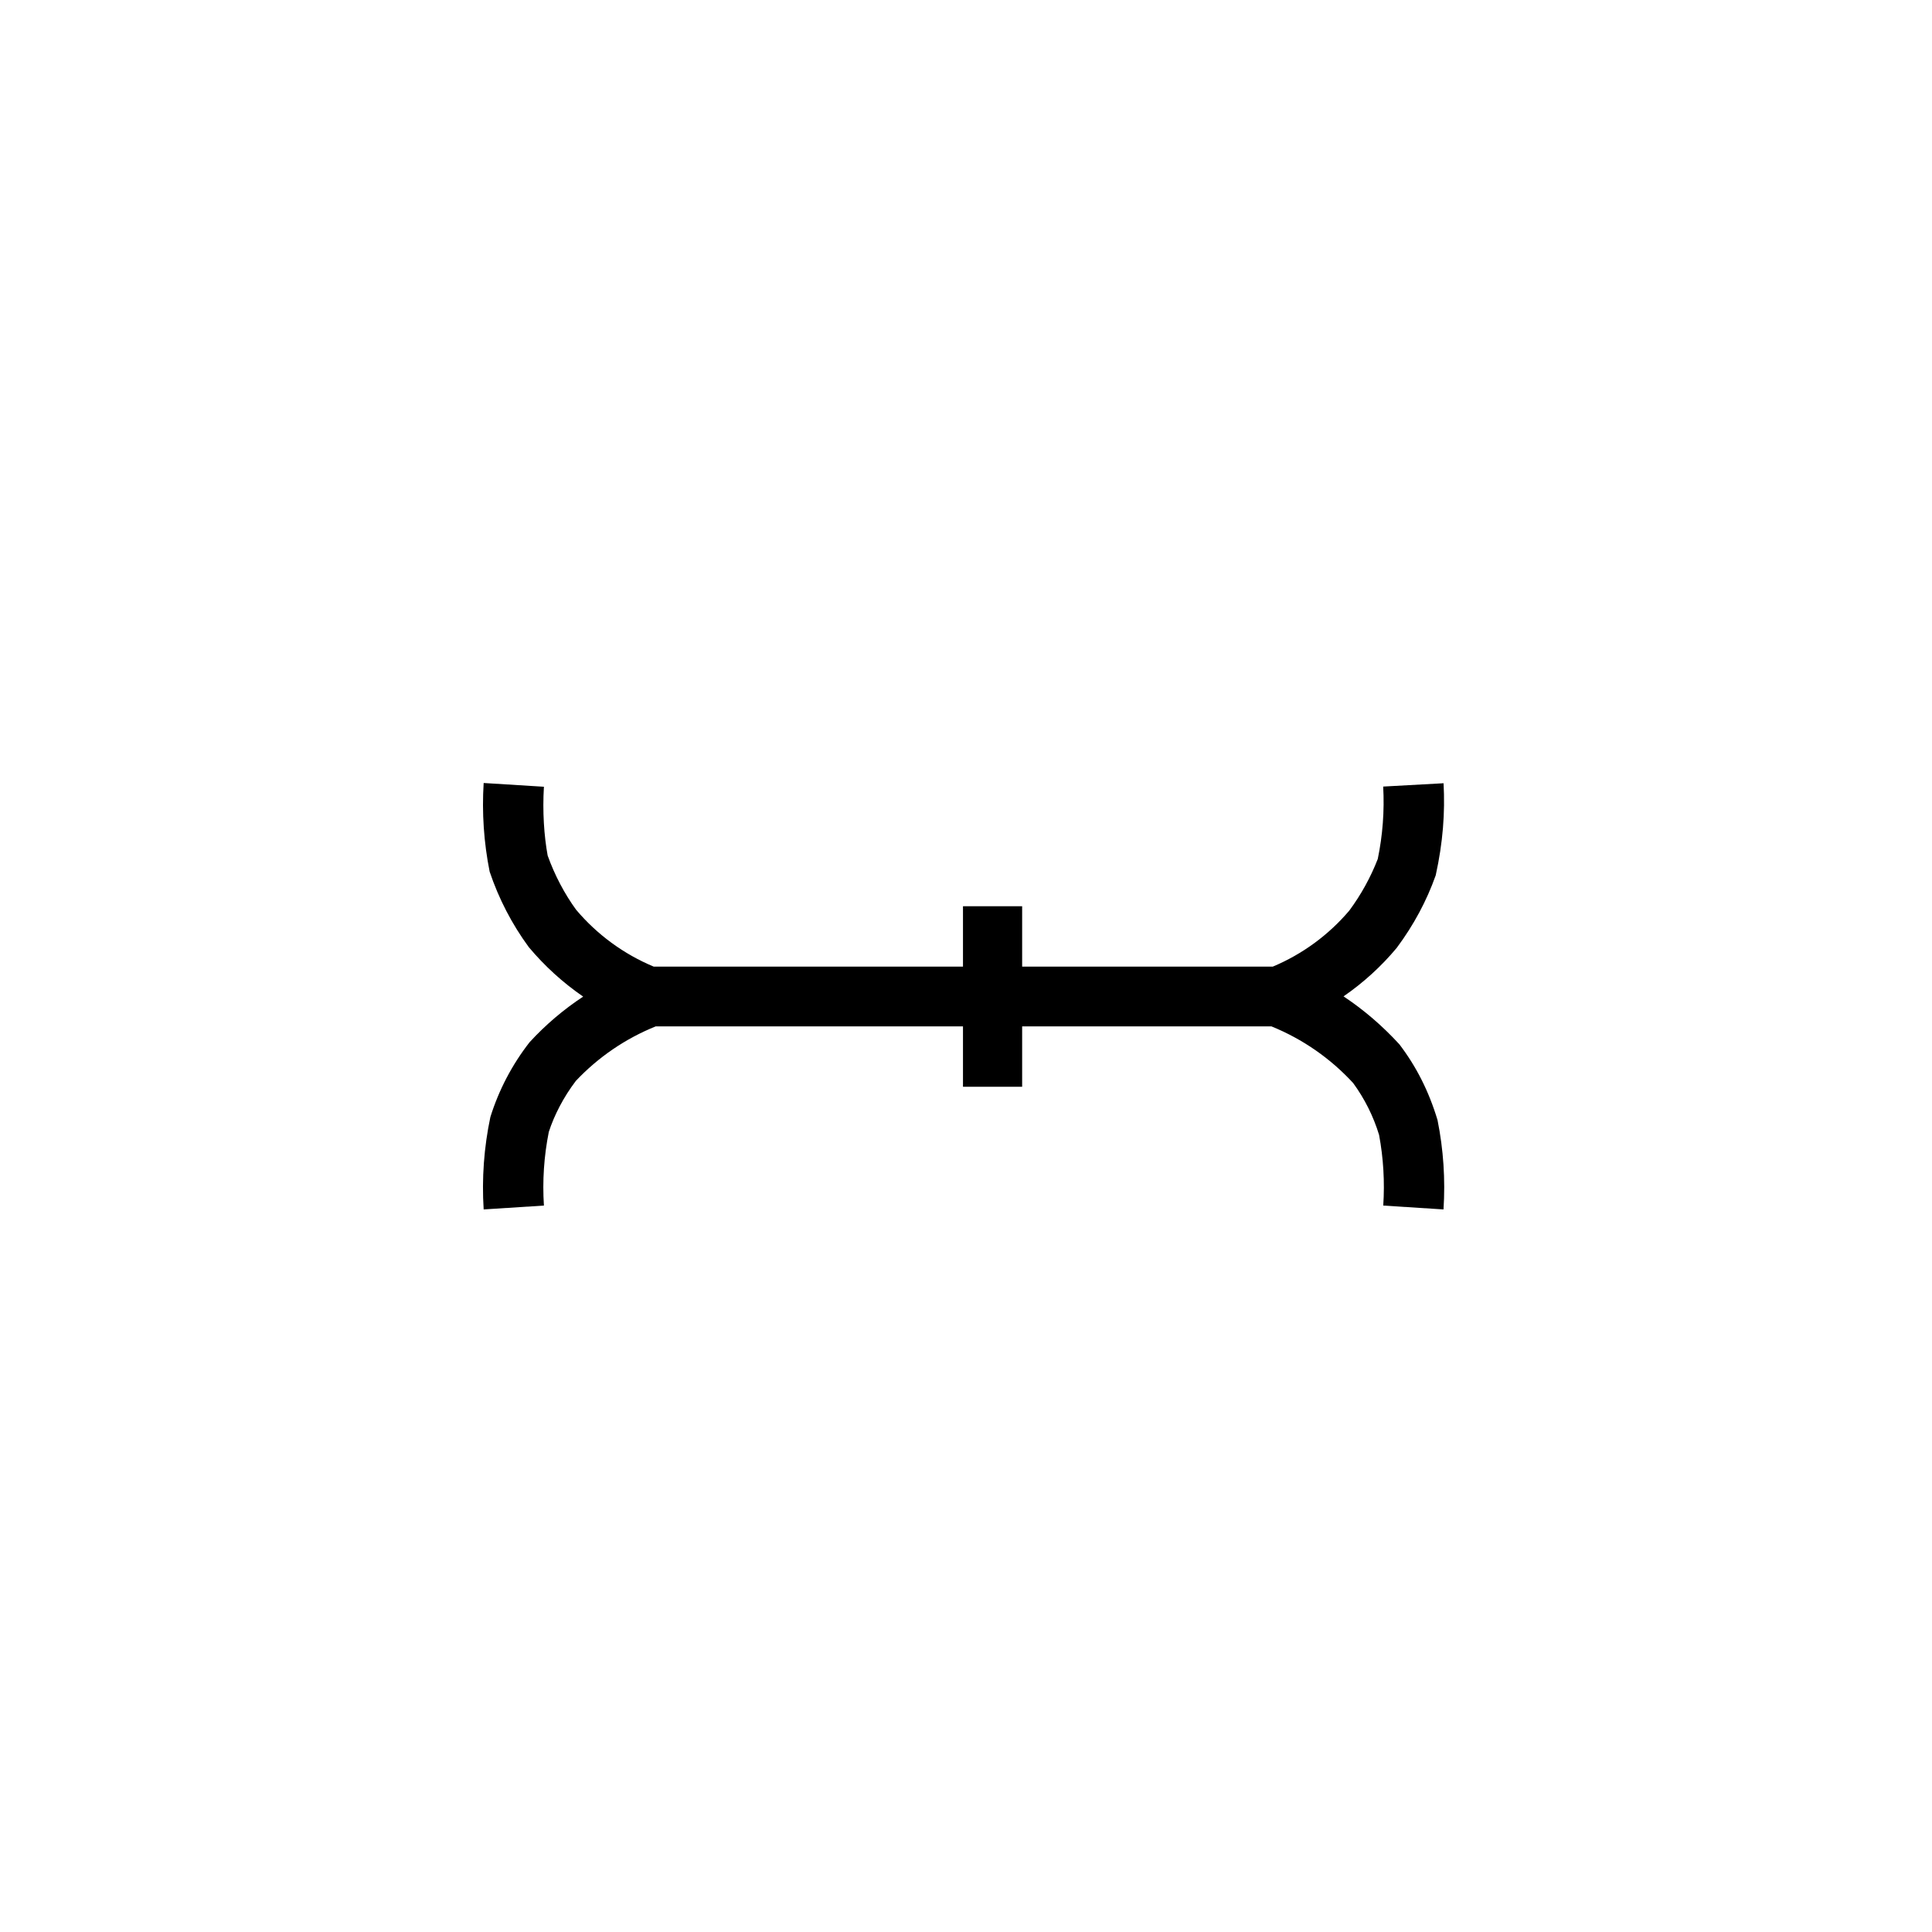
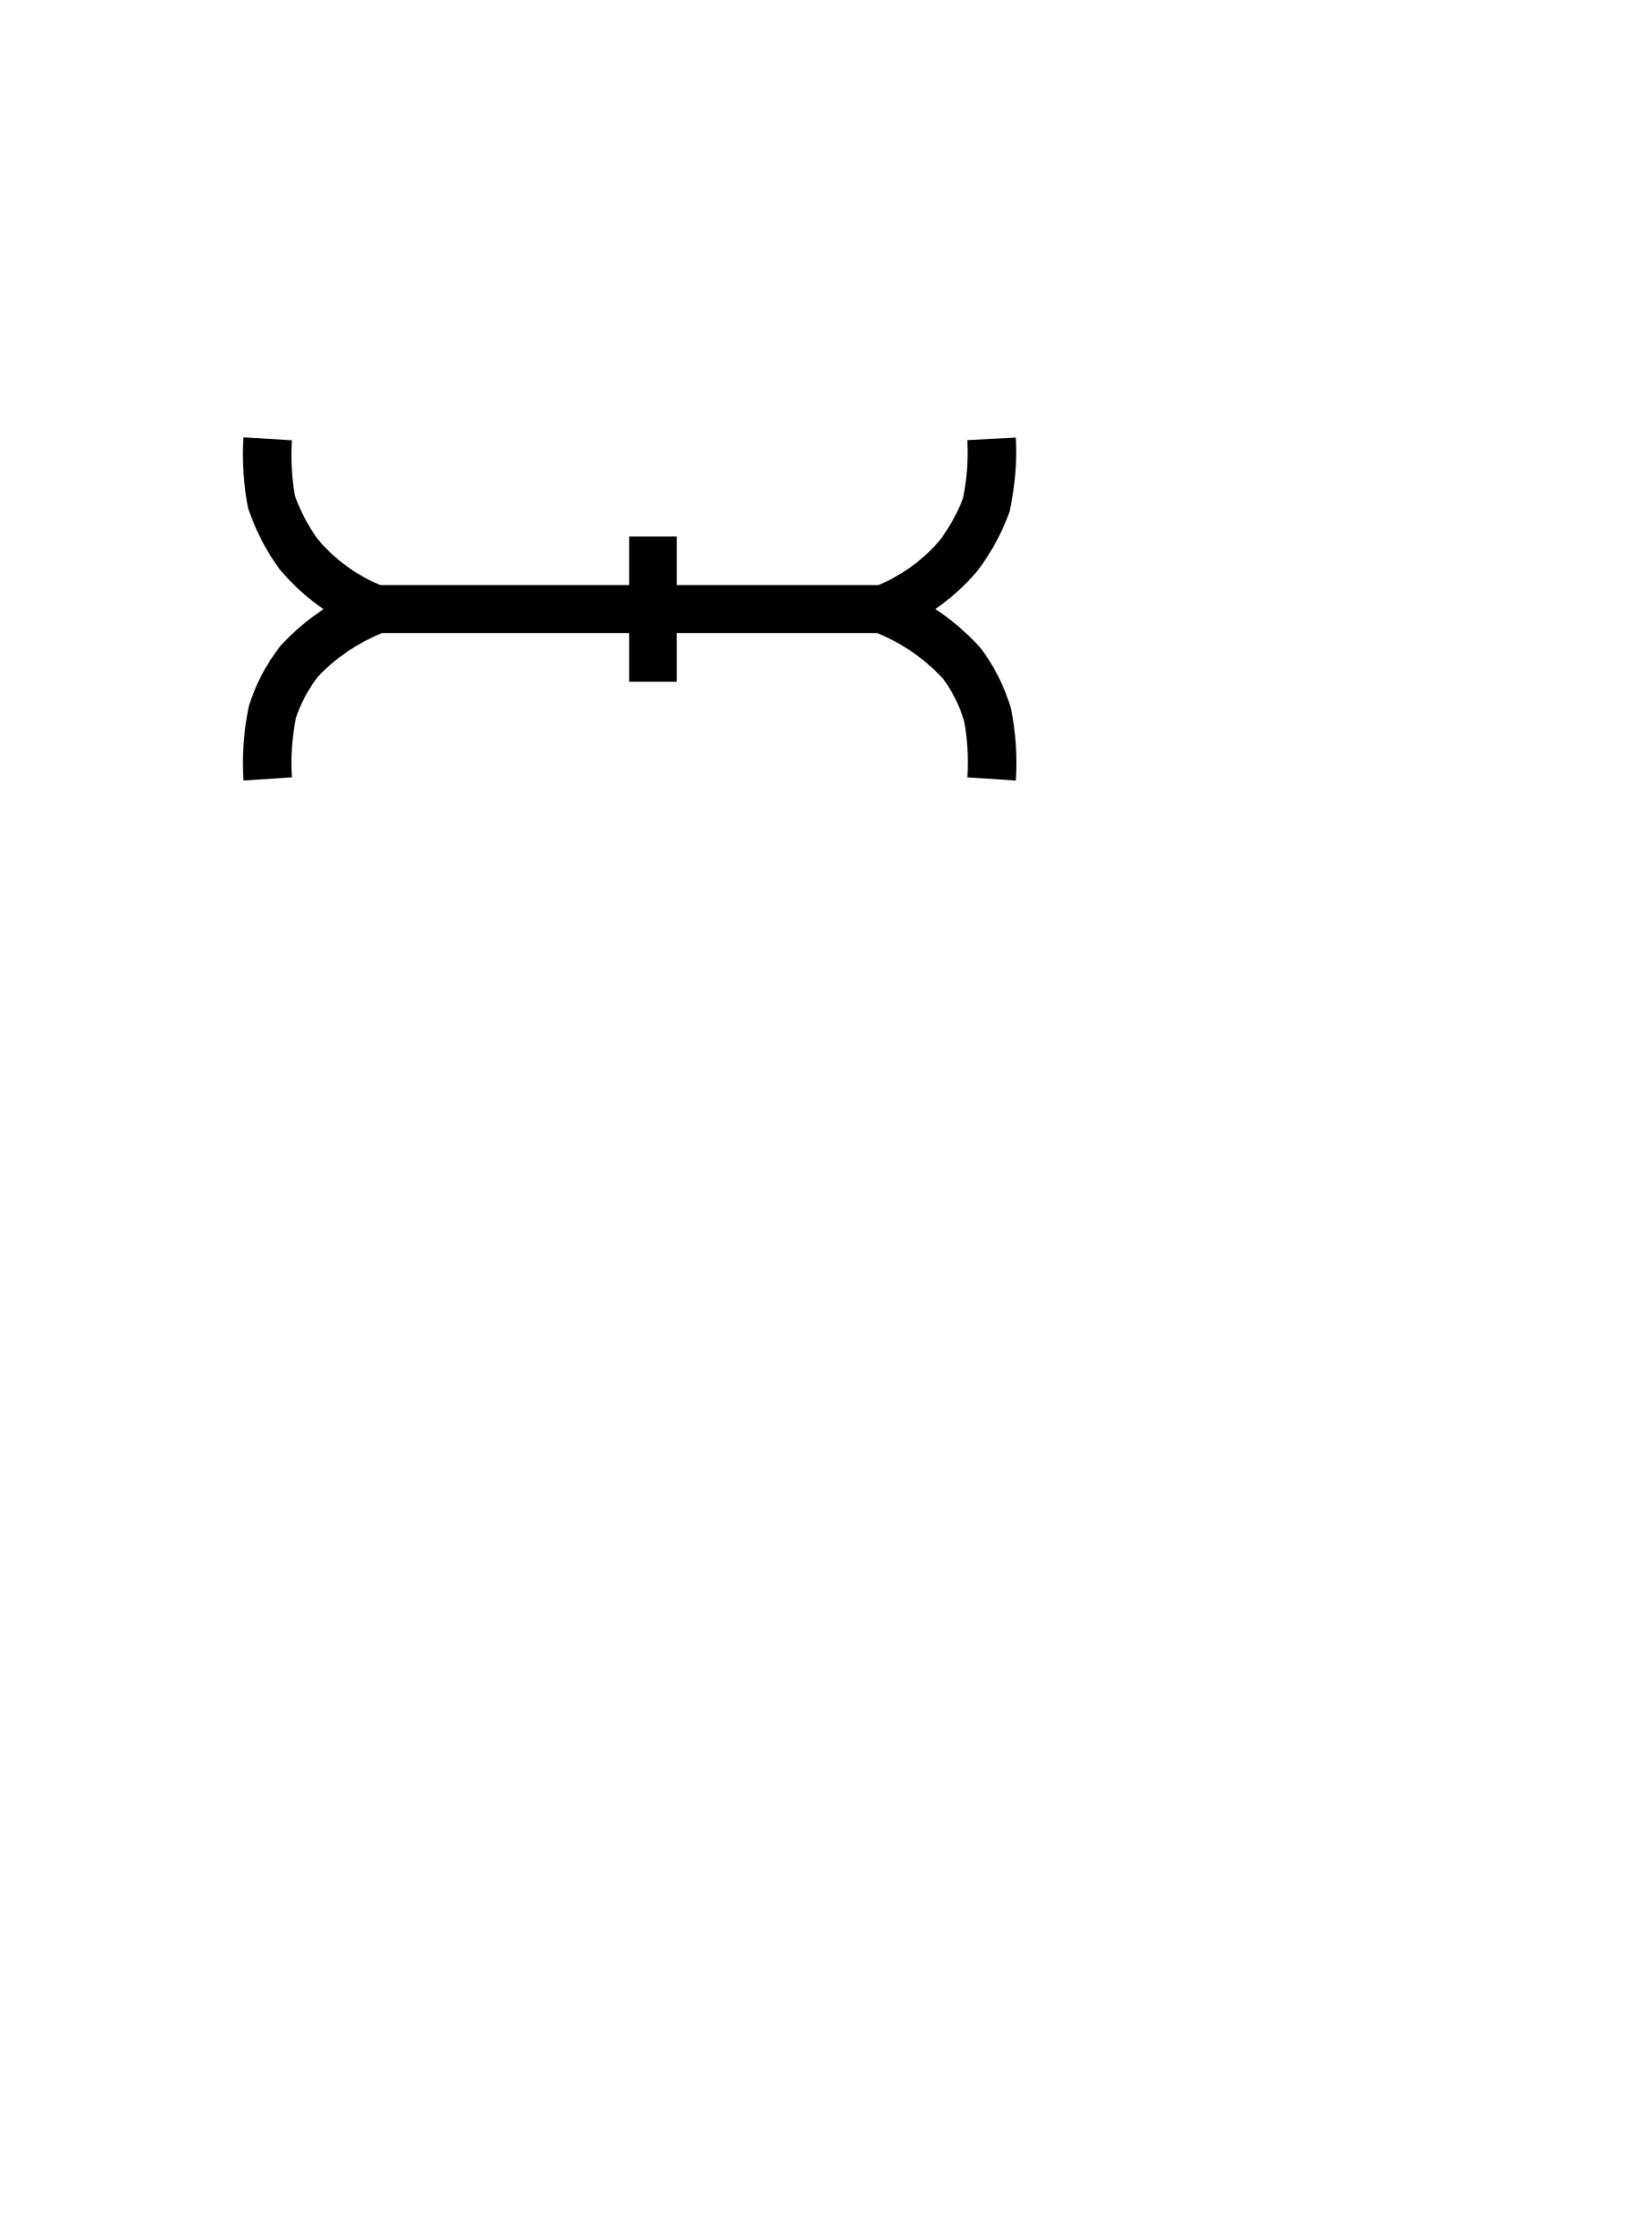
- <svg xmlns="http://www.w3.org/2000/svg" width="32" height="32" viewBox="0 0 32 32">
-   <path d="M21.059 17H16.93v1h-.98v-1h-5.089a3.737 3.737 0 0 0-1.323.903c-.205.269-.36.572-.448.845a4.68 4.68 0 0 0-.081 1.22l-.998.064a5.678 5.678 0 0 1 .111-1.53 3.91 3.91 0 0 1 .65-1.24 4.75 4.75 0 0 1 .887-.755 4.51 4.51 0 0 1-.901-.82 4.58 4.58 0 0 1-.648-1.25 5.69 5.69 0 0 1-.099-1.468l.998.062c-.025.406.002.813.062 1.14.118.33.284.64.471.897a3.39 3.39 0 0 0 1.285.942h5.123v-1h.98v1h4.152a3.37 3.37 0 0 0 1.266-.927 3.67 3.67 0 0 0 .472-.855 4.65 4.65 0 0 0 .09-1.2l1-.055c.026.489-.01.98-.13 1.525-.15.422-.362.82-.646 1.202a4.39 4.39 0 0 1-.881.803c.331.22.64.483.925.794.276.362.486.77.632 1.255.098.487.131.985.099 1.48l-.998-.064a4.7 4.7 0 0 0-.069-1.17 2.873 2.873 0 0 0-.43-.86A3.76 3.76 0 0 0 21.059 17z" />
+ <svg xmlns="http://www.w3.org/2000/svg" height="46" viewBox="0 0 34 46" width="34">
+   <path d="m18.059 13.031h-4.129v1h-.98v-1h-5.089c-.515.209-.977.529-1.323.903-.205.269-.36.572-.448.846-.08.401-.108.811-.081 1.22l-.998.064c-.032-.496.001-.993.111-1.53.134-.435.344-.843.65-1.241.265-.288.563-.541.887-.755-.33-.226-.633-.5-.902-.82-.265-.36-.477-.757-.648-1.249-.096-.483-.13-.977-.099-1.469l.998.063c-.025.405.002.812.062 1.14.118.33.284.64.472.897.348.412.788.735 1.285.942h5.123v-1h.98v1h4.152c.497-.21.937-.535 1.266-.927.208-.281.373-.591.472-.854.082-.395.112-.798.09-1.201l.998-.055c.027.489-.01.98-.128 1.525-.151.422-.363.819-.647 1.202-.257.308-.554.577-.881.803.332.219.641.483.925.794.276.362.486.77.633 1.255.098.487.131.985.099 1.481l-.998-.065c.027-.408-.001-.818-.069-1.17-.099-.323-.255-.626-.43-.859-.376-.409-.839-.73-1.353-.939z" />
</svg>
